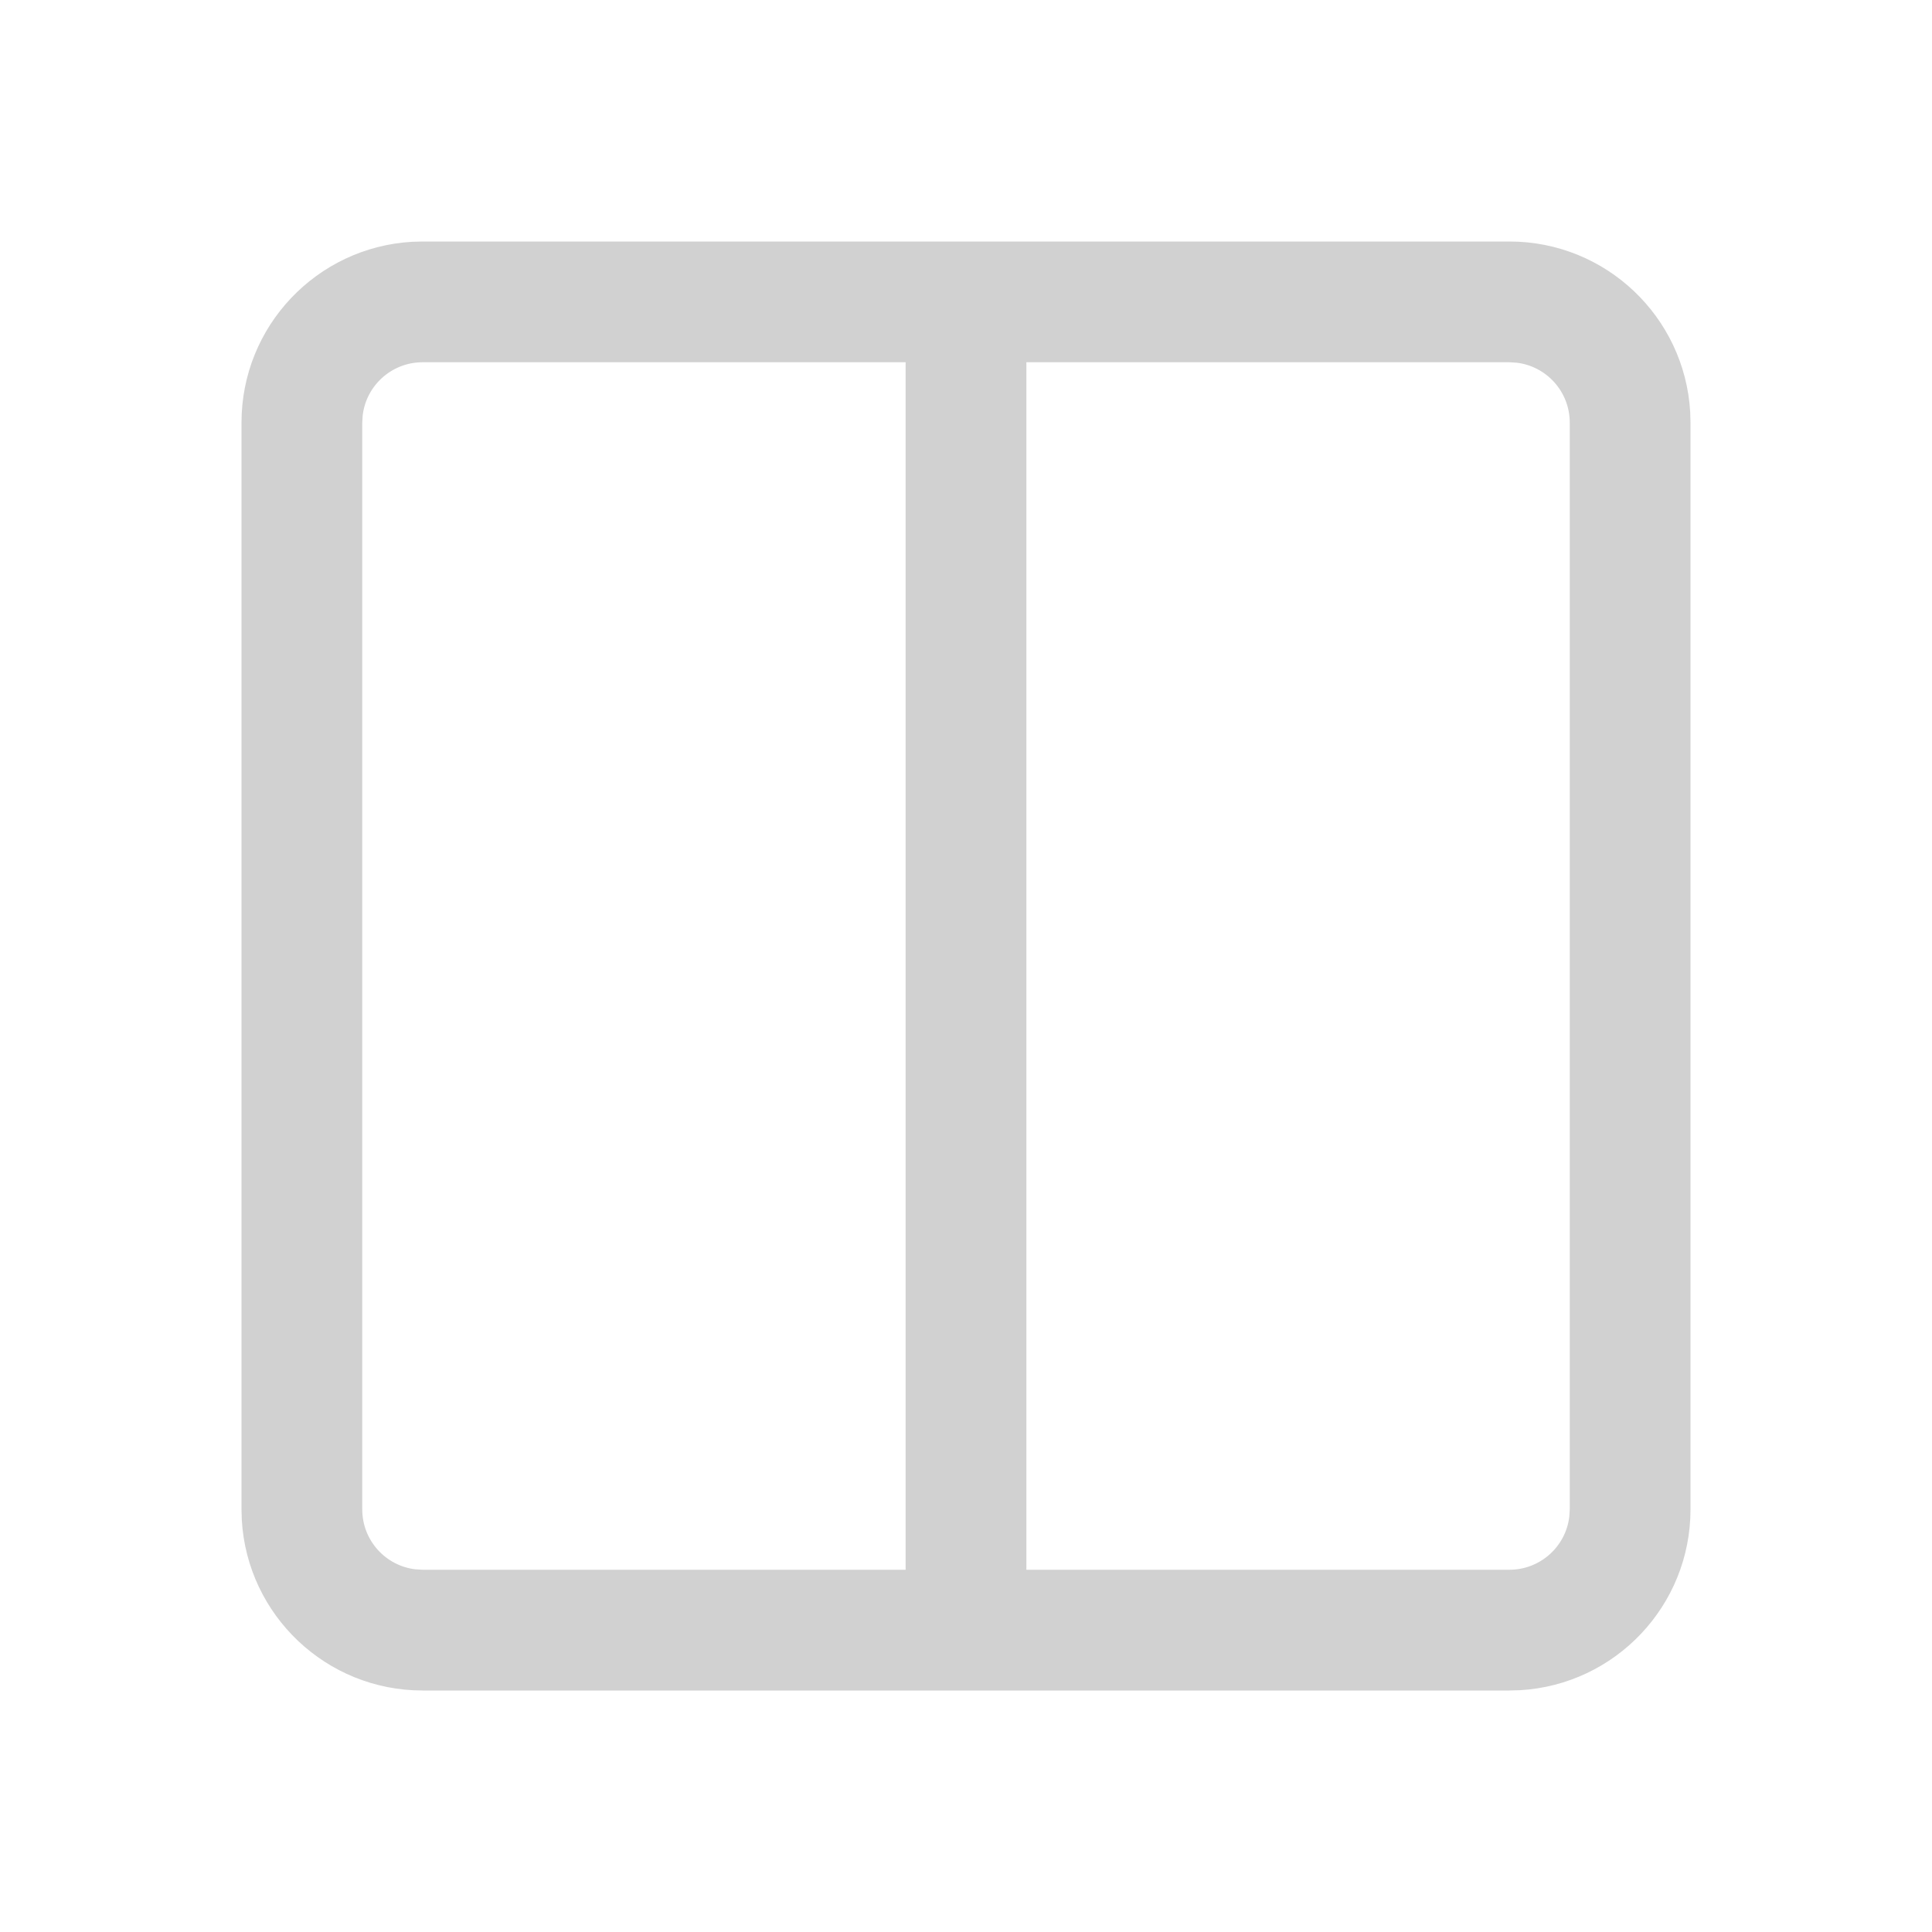
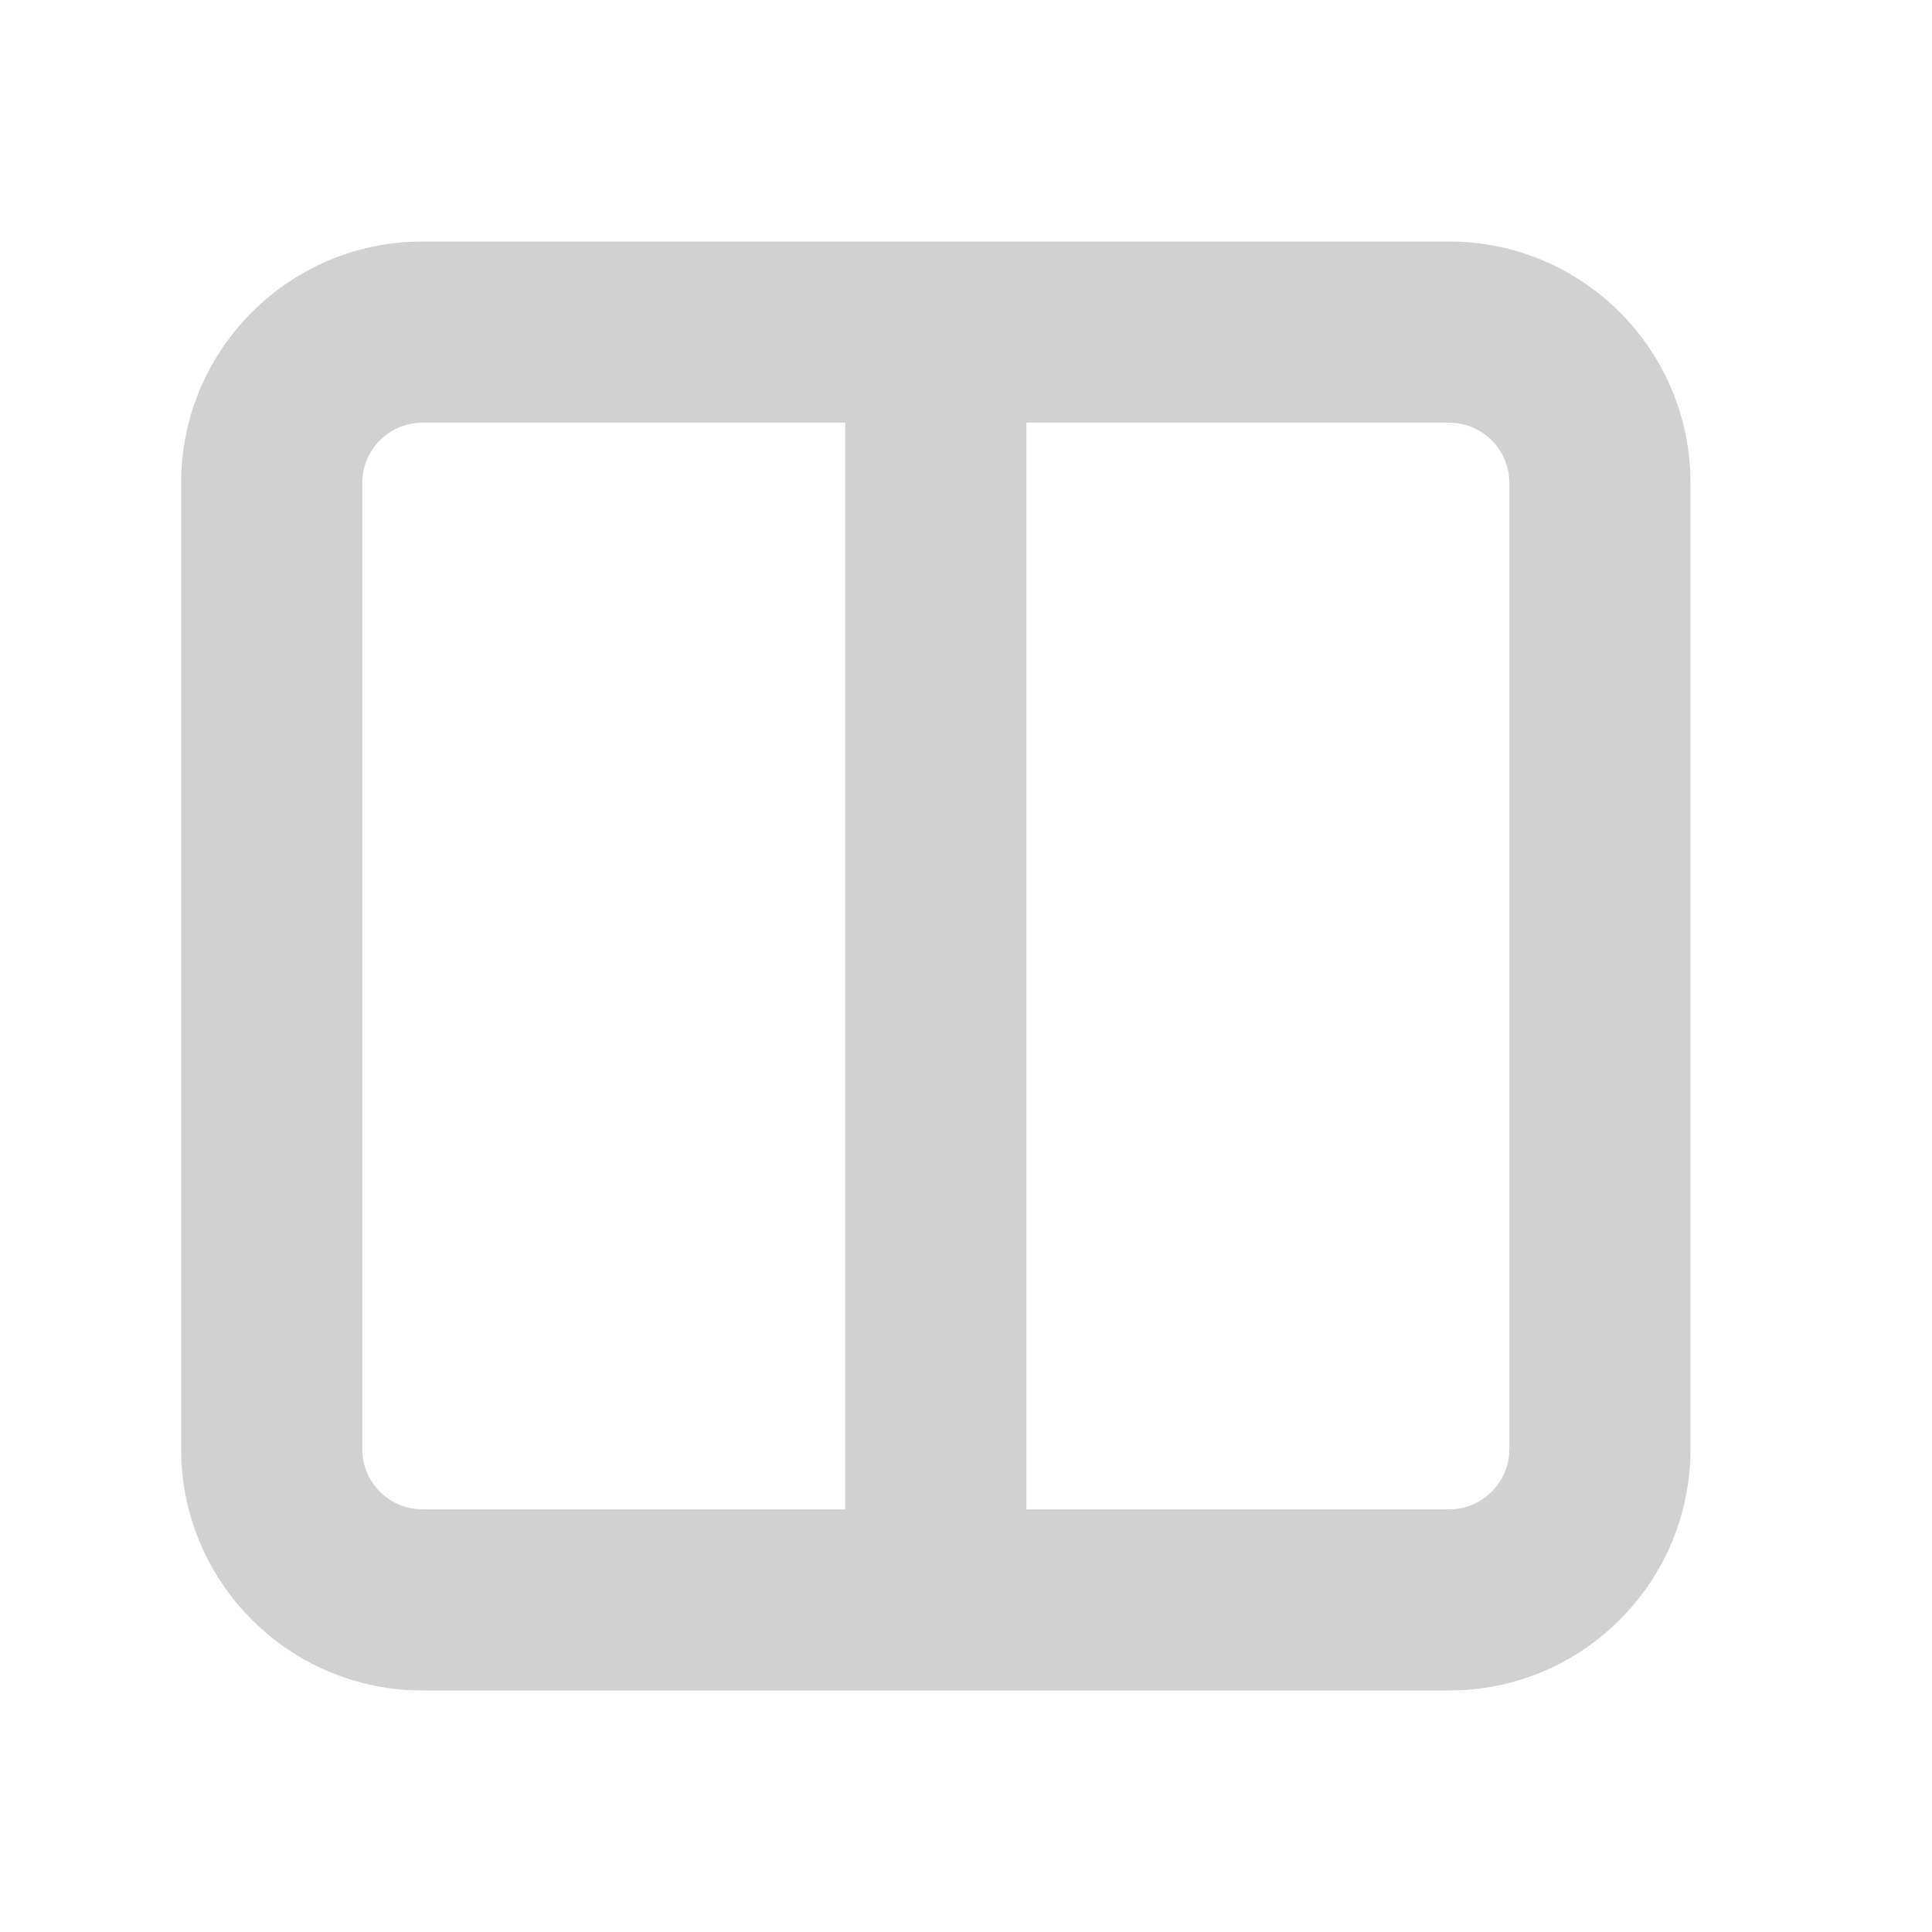
<svg xmlns="http://www.w3.org/2000/svg" width="32px" height="32px" viewBox="0 0 32 32" version="1.1">
-   <g id="icon/32px/double_page" stroke="none" stroke-width="1" fill="none" fill-rule="evenodd">
-     <path d="M25,4 C26.598,4 27.904,5.249 27.995,6.824 L28,7 L28,25 C28,26.598 26.751,27.904 25.176,27.995 L25,28 L7,28 C5.402,28 4.096,26.751 4.005,25.176 L4,25 L4,7 C4,5.402 5.249,4.096 6.824,4.005 L7,4 L25,4 Z M7,6 C6.487,6 6.064,6.386 6.007,6.883 L6,7 L6,25 C6,25.513 6.386,25.936 6.883,25.993 L7,26 L15,26 L15,6 L7,6 Z M17,26 L25,26 C25.513,26 25.936,25.614 25.993,25.117 L26,25 L26,7 C26,6.487 25.614,6.064 25.117,6.007 L25,6 L17,6 L17,26 Z" id="形状" fill="#D1D1D1" />
+   <g id="01-通用/01-图标/32px/2pages" stroke="none" stroke-width="1" fill="none" fill-rule="evenodd">
+     <path d="M24,4 C26.142,4 27.891,5.684 27.995,7.8 L28,8 L28,24 C28,26.142 26.316,27.891 24.2,27.995 L24,28 L7,28 C4.858,28 3.109,26.316 3.005,24.2 L3,24 L3,8 C3,5.858 4.684,4.109 6.8,4.005 L7,4 L24,4 Z M7,7 C6.487,7 6.064,7.386 6.007,7.883 L6,8 L6,24 C6,24.513 6.386,24.936 6.883,24.993 L7,25 L14,25 L14,7 L7,7 Z M17,25 L24,25 C24.513,25 24.936,24.614 24.993,24.117 L25,24 L25,8 C25,7.487 24.614,7.064 24.117,7.007 L24,7 L17,7 L17,25 Z" id="形状" fill="#D1D1D1" />
  </g>
</svg>
